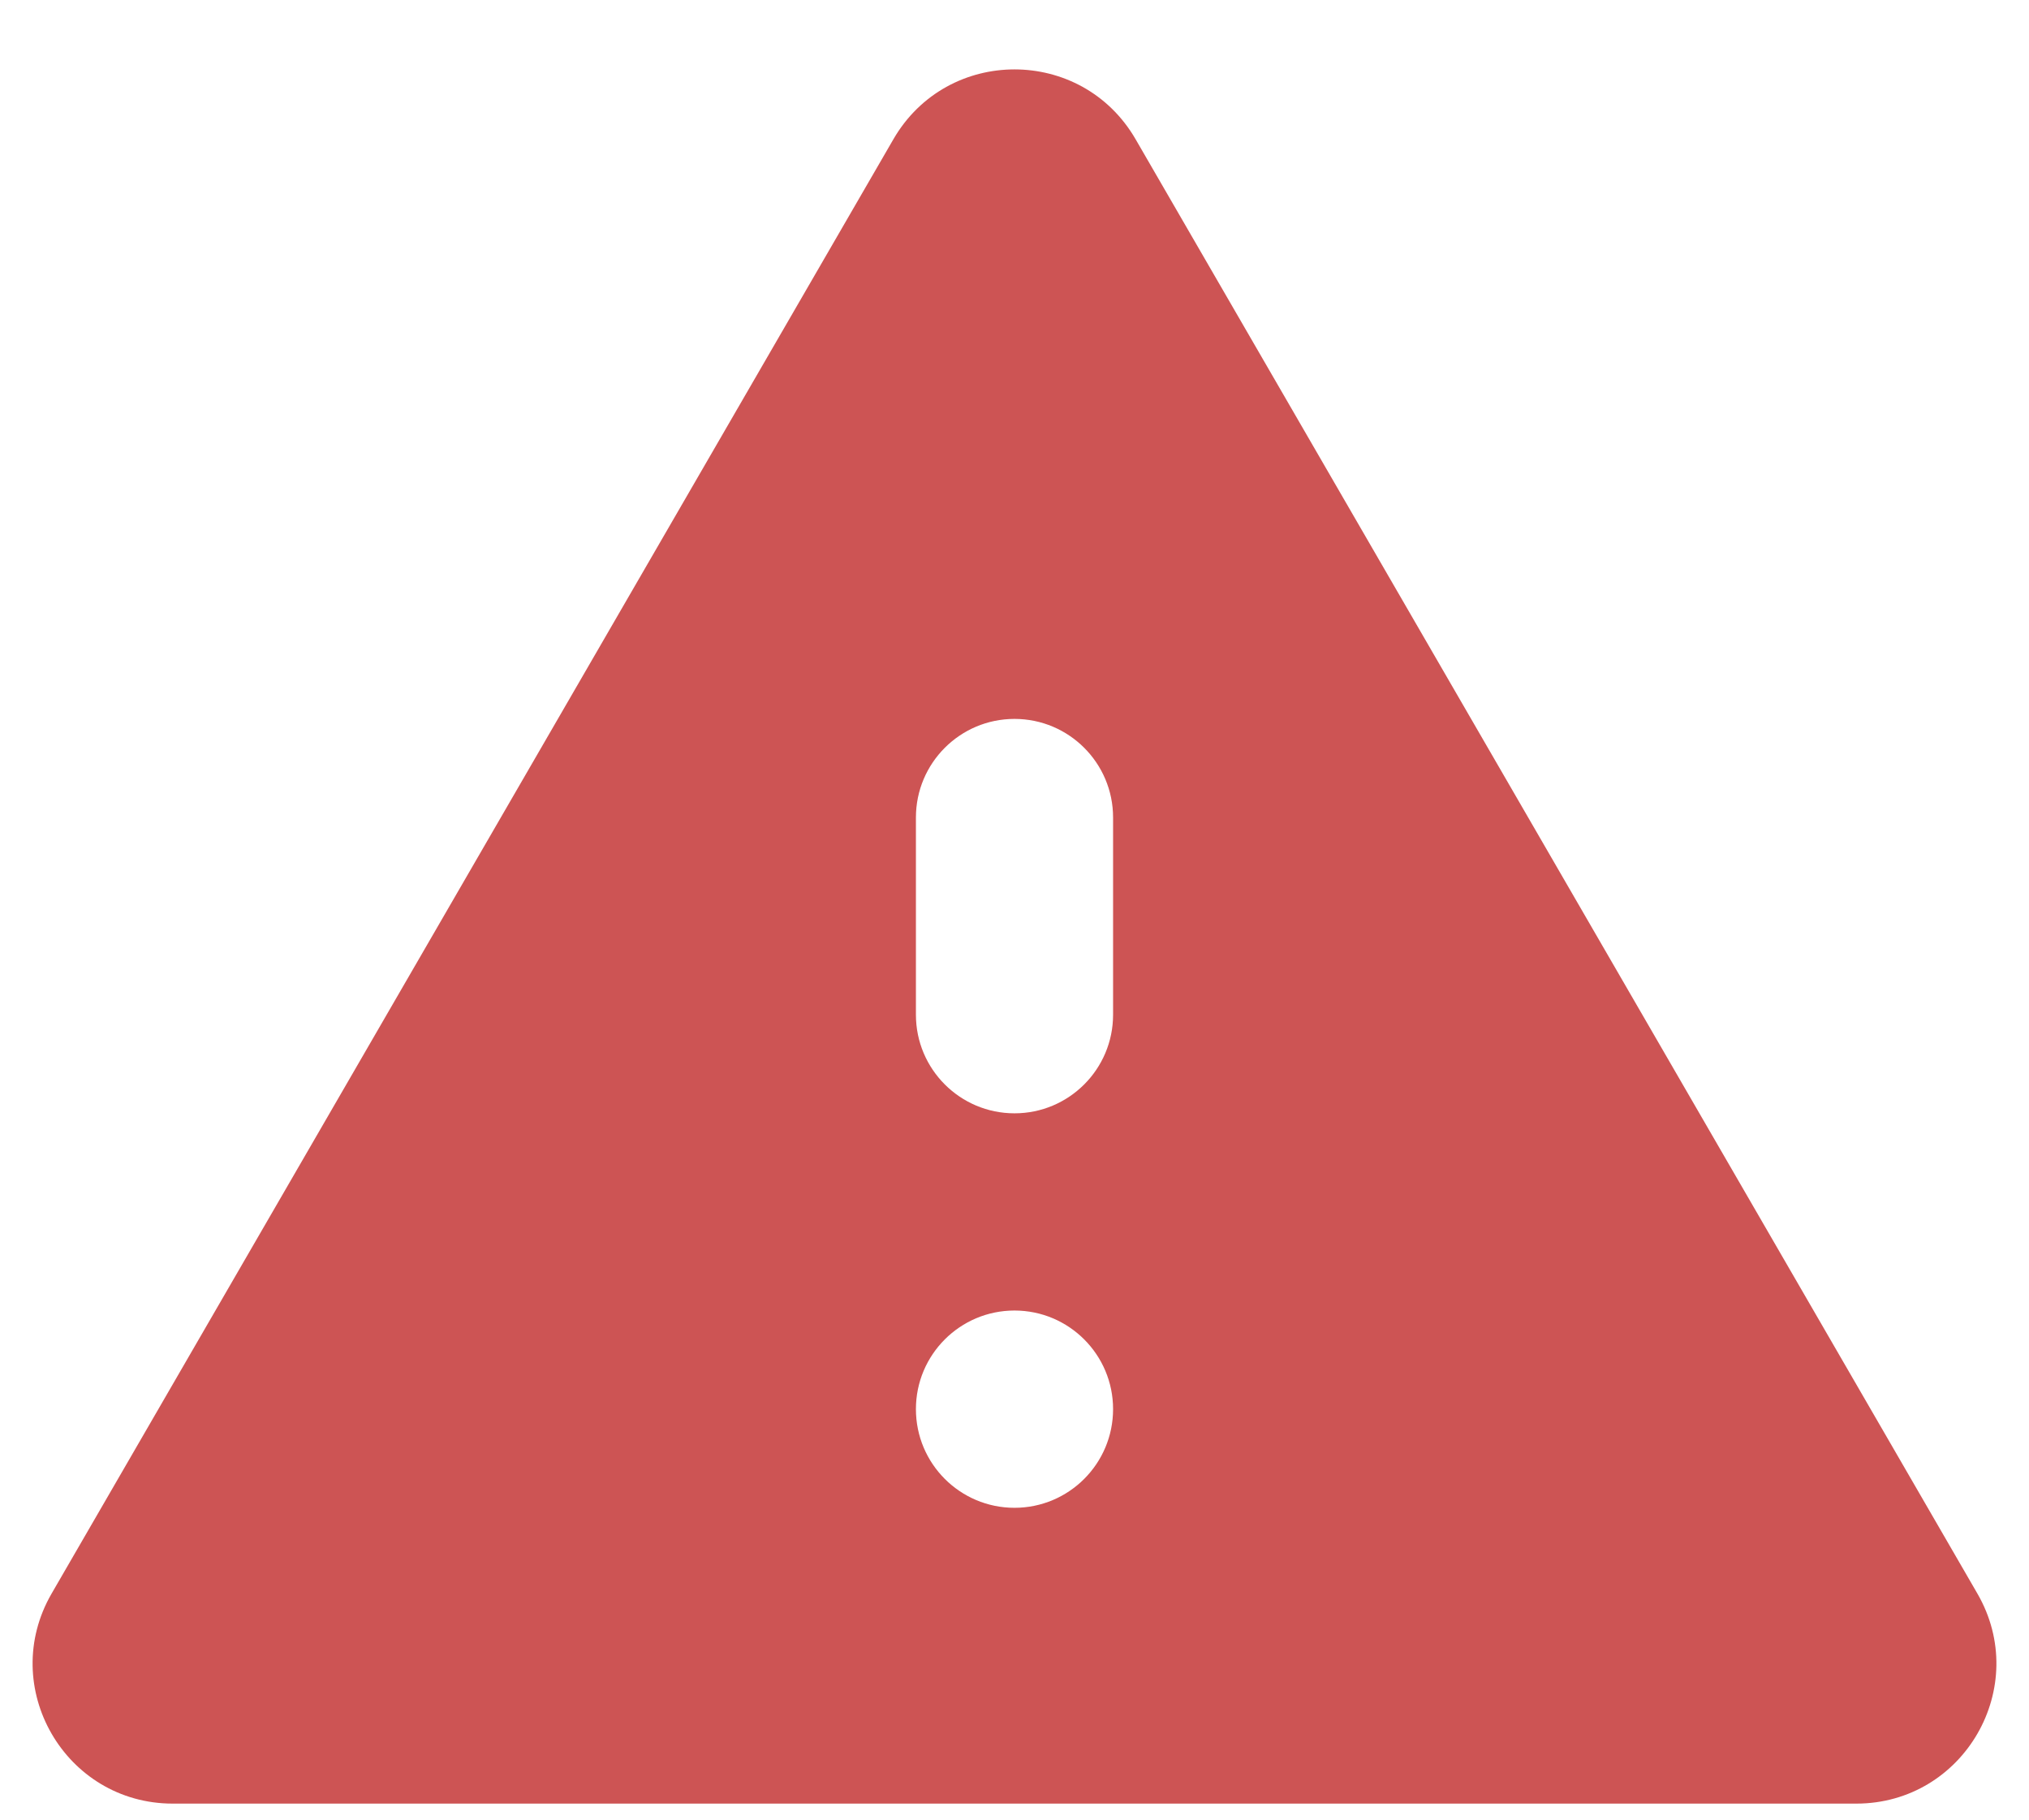
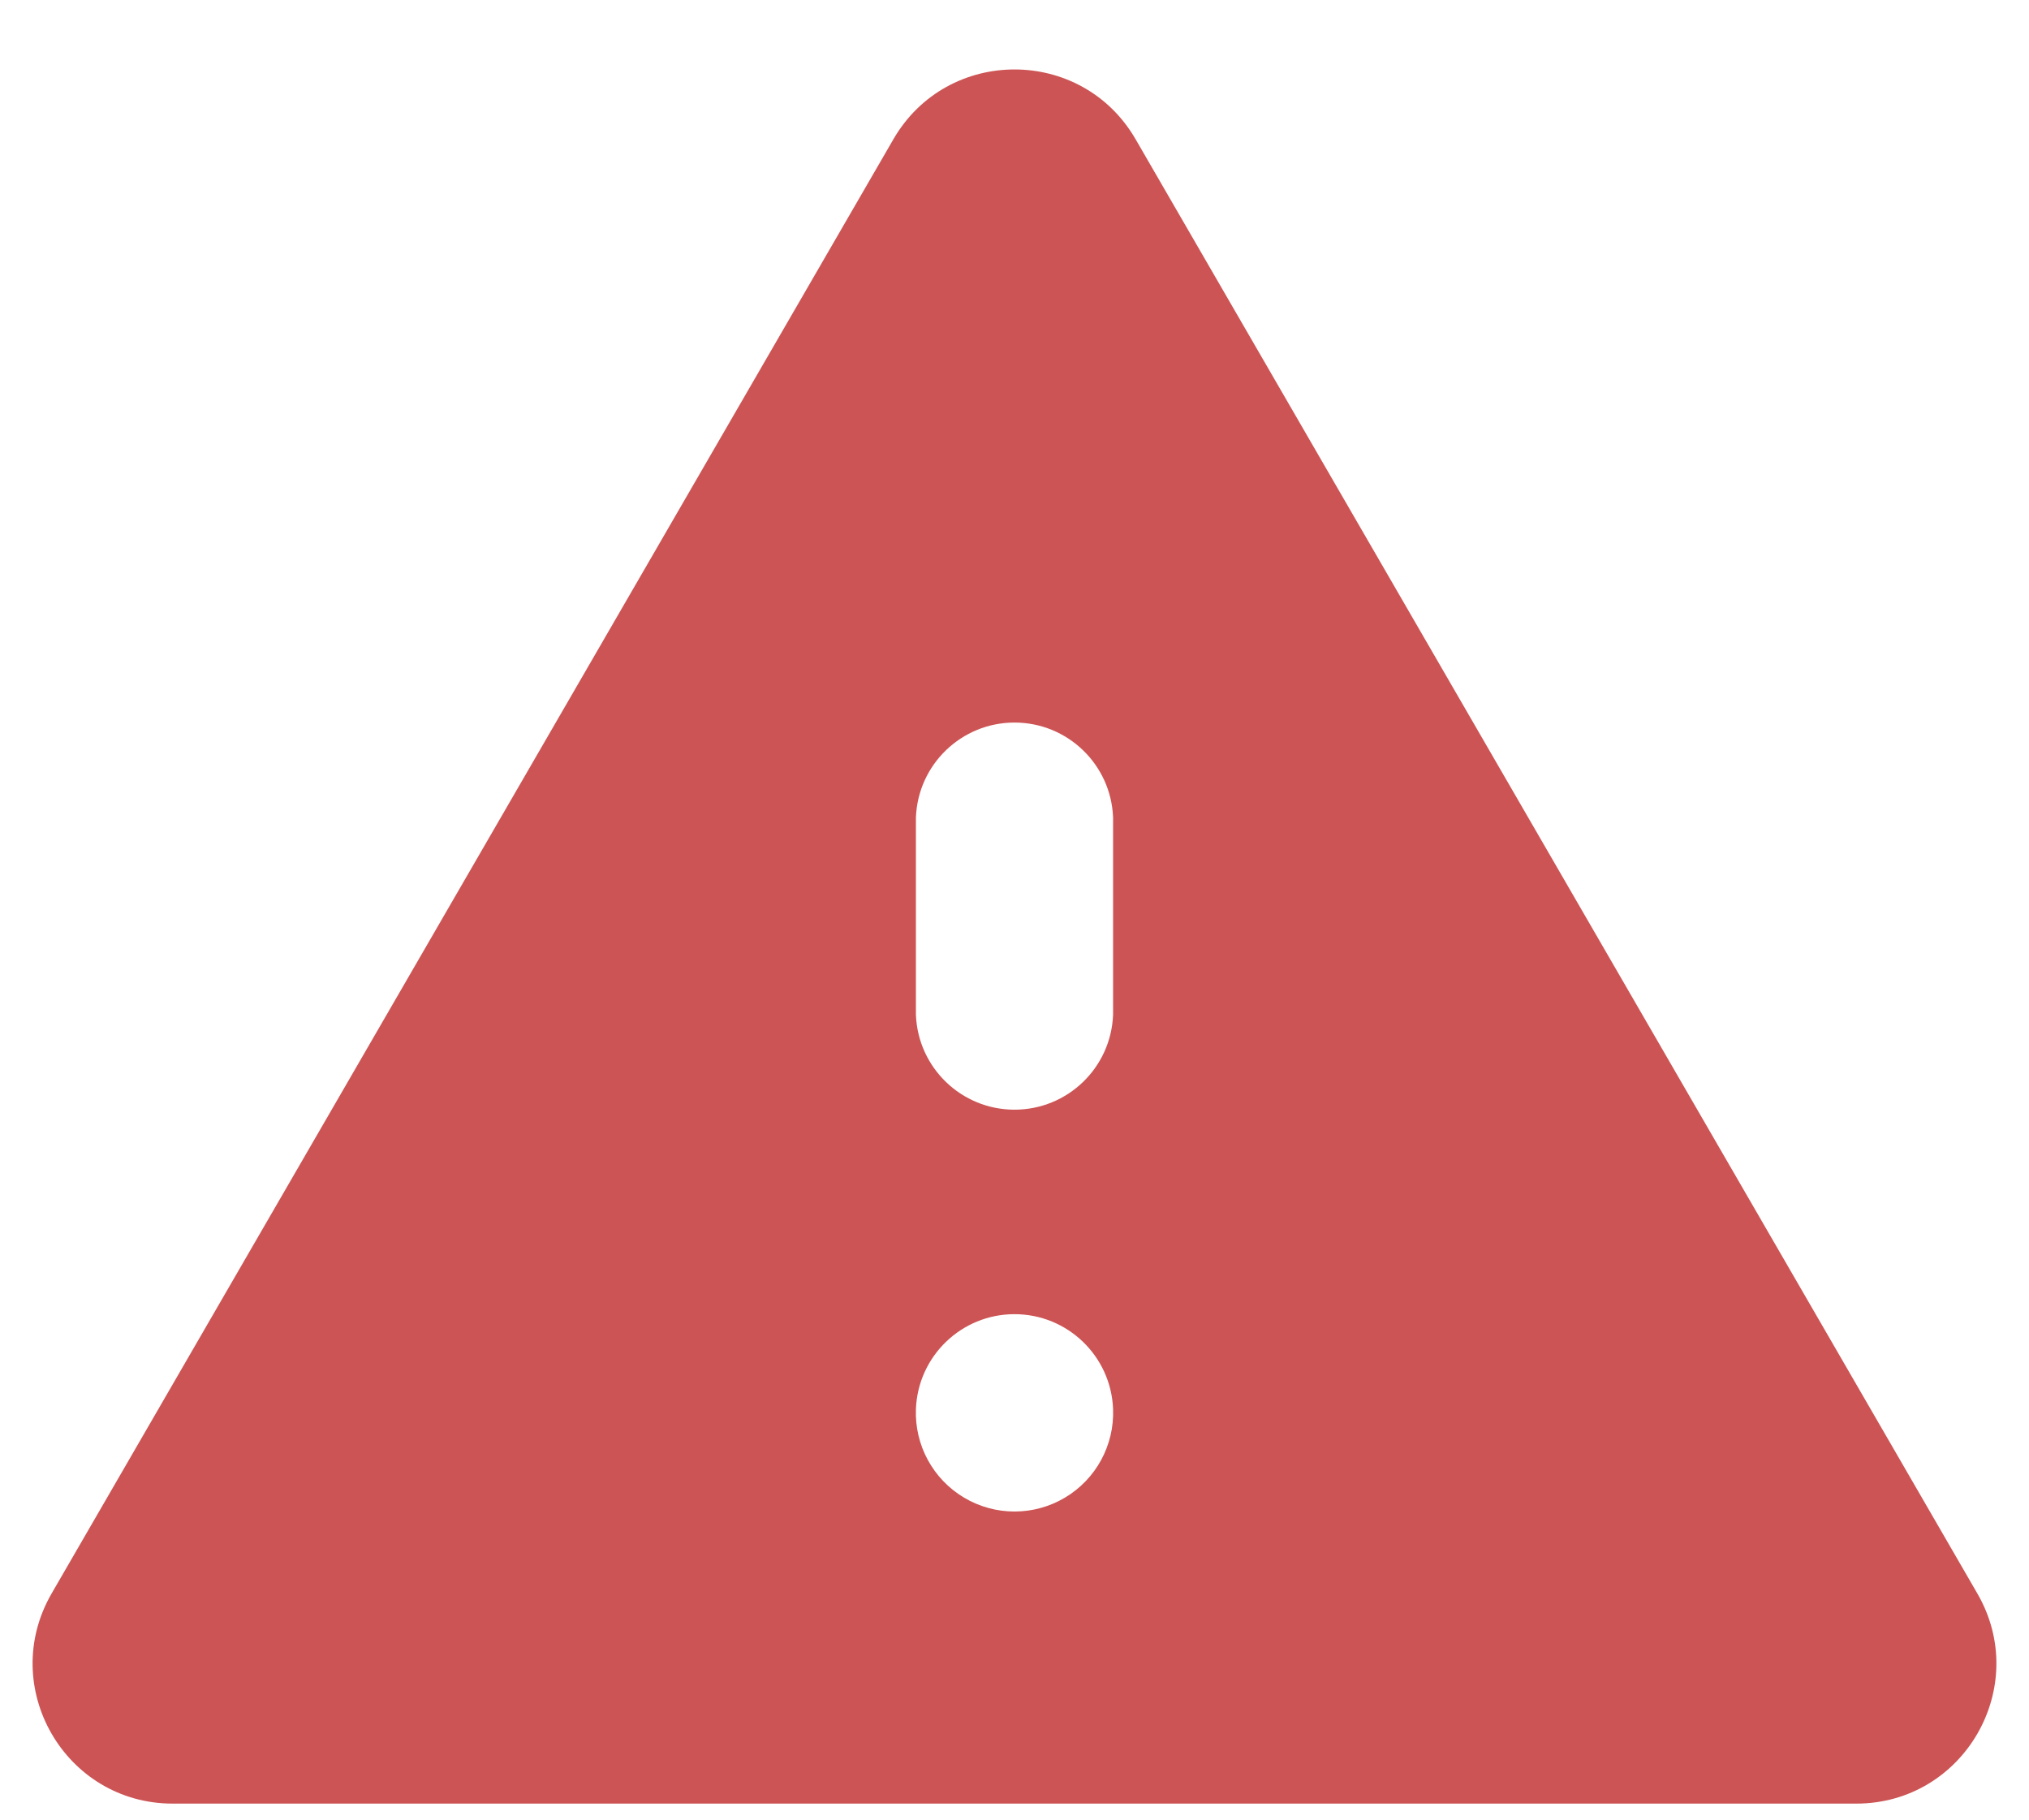
- <svg xmlns="http://www.w3.org/2000/svg" width="29" height="26" viewBox="0 0 29 26" fill="none">
-   <path d="M0.738 22.771C-0.034 24.104 0.928 25.773 2.469 25.773H26.531C28.072 25.773 29.034 24.104 28.262 22.771L16.231 1.99C15.46 0.659 13.54 0.659 12.769 1.99L0.738 22.771ZM15.909 20.136C15.909 20.915 15.278 21.546 14.5 21.546C13.722 21.546 13.091 20.915 13.091 20.136C13.091 19.358 13.722 18.727 14.5 18.727C15.278 18.727 15.909 19.358 15.909 20.136ZM15.909 14.5C15.909 15.278 15.278 15.909 14.5 15.909C13.722 15.909 13.091 15.278 13.091 14.5V11.682C13.091 10.904 13.722 10.273 14.5 10.273C15.278 10.273 15.909 10.904 15.909 11.682V14.5Z" fill="#CD5454" />
+ <svg xmlns="http://www.w3.org/2000/svg" width="29" height="26" fill="none">
+   <path d="M.738 22.77c-.772 1.334.19 3.003 1.73 3.003h24.063c1.54 0 2.503-1.669 1.731-3.002L16.231 1.99c-.77-1.33-2.692-1.33-3.462 0L.738 22.77zm15.171-2.634a1.41 1.41 0 11-2.818 0 1.41 1.41 0 012.818 0zm0-5.636a1.41 1.41 0 01-2.818 0v-2.818a1.41 1.41 0 012.818 0V14.5z" fill="#CD5454" />
</svg>
